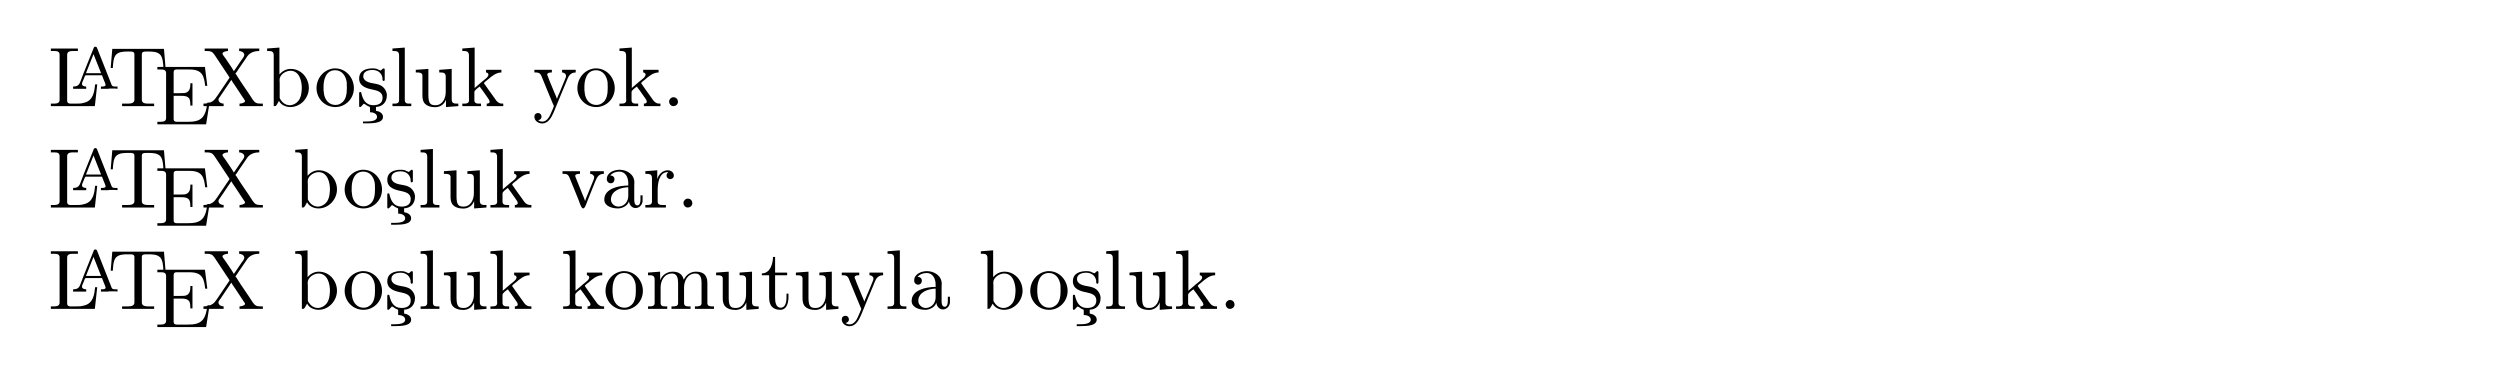
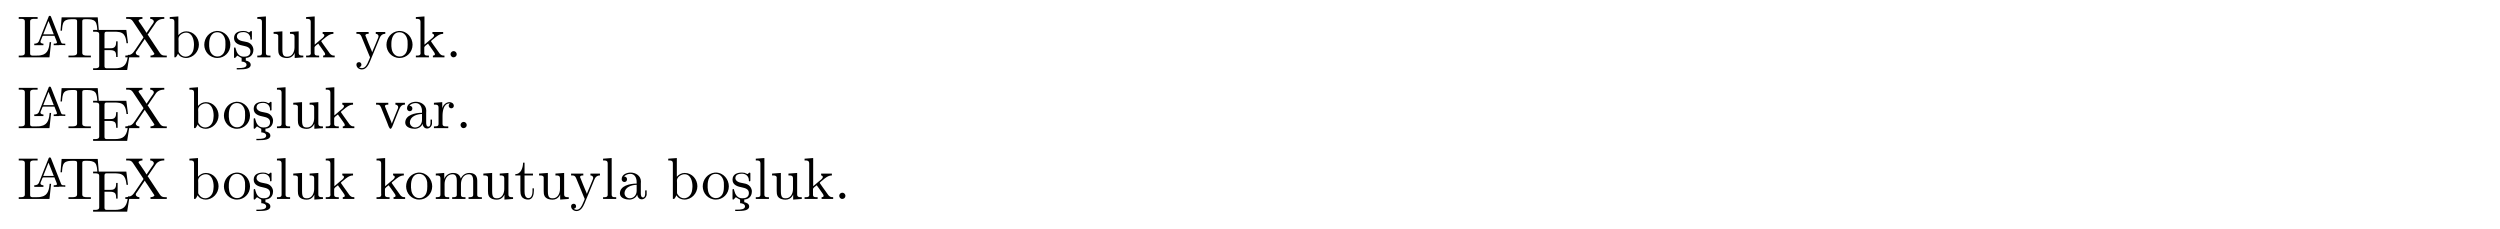
- <svg xmlns="http://www.w3.org/2000/svg" xmlns:xlink="http://www.w3.org/1999/xlink" width="294.803pt" height="44.255pt" viewBox="0 0 294.803 44.255" version="1.1">
+ <svg xmlns="http://www.w3.org/2000/svg" xmlns:xlink="http://www.w3.org/1999/xlink" width="422.108pt" height="38.585pt" viewBox="0 0 422.108 38.585" version="1.1">
  <defs>
    <g>
      <symbol overflow="visible" id="glyph0-0">
        <path style="stroke:none;" d="" />
      </symbol>
      <symbol overflow="visible" id="glyph0-1">
        <path style="stroke:none;" d="M 0.328 -6.812 L 0.328 -6.516 C 0.453 -6.516 0.594 -6.516 0.703 -6.516 C 1.062 -6.516 1.359 -6.469 1.359 -6.078 L 1.359 -0.75 C 1.359 -0.375 1.031 -0.312 0.688 -0.312 C 0.562 -0.312 0.438 -0.312 0.328 -0.312 L 0.328 -0.016 L 5.516 -0.016 L 5.797 -2.578 L 5.547 -2.578 C 5.469 -1.781 5.344 -0.625 4.203 -0.406 C 3.906 -0.312 3.625 -0.312 3.328 -0.312 L 2.594 -0.312 C 2.391 -0.344 2.25 -0.391 2.25 -0.656 L 2.25 -6.078 C 2.25 -6.469 2.609 -6.516 2.938 -6.516 C 3.047 -6.516 3.141 -6.516 3.234 -6.516 L 3.516 -6.516 L 3.516 -6.812 Z M 0.328 -6.812 " />
      </symbol>
      <symbol overflow="visible" id="glyph0-2">
        <path style="stroke:none;" d="M 0.547 -6.766 L 0.359 -4.516 L 0.609 -4.516 C 0.641 -5.031 0.672 -5.734 0.984 -6.078 C 1.328 -6.438 1.891 -6.453 2.359 -6.453 L 2.609 -6.453 C 2.875 -6.453 3.156 -6.453 3.156 -6.125 L 3.156 -0.766 C 3.156 -0.375 2.75 -0.312 2.391 -0.312 C 2.266 -0.312 2.141 -0.312 2.031 -0.312 L 1.703 -0.312 L 1.703 -0.016 L 5.484 -0.016 L 5.484 -0.312 L 4.812 -0.312 C 4.422 -0.312 4.031 -0.359 4.031 -0.766 L 4.031 -6.125 C 4.031 -6.406 4.203 -6.453 4.578 -6.453 L 4.828 -6.453 C 5.297 -6.453 5.859 -6.438 6.203 -6.078 C 6.516 -5.734 6.547 -5.031 6.578 -4.516 L 6.828 -4.516 L 6.641 -6.766 Z M 0.547 -6.766 " />
      </symbol>
      <symbol overflow="visible" id="glyph0-3">
        <path style="stroke:none;" d="M 0.328 -6.781 L 0.328 -6.484 C 0.453 -6.484 0.594 -6.484 0.703 -6.484 C 1.062 -6.484 1.359 -6.438 1.359 -6.047 L 1.359 -0.75 C 1.359 -0.375 1.031 -0.312 0.688 -0.312 C 0.562 -0.312 0.438 -0.312 0.328 -0.312 L 0.328 -0.016 L 6.078 -0.016 L 6.484 -2.578 L 6.234 -2.578 C 6.094 -1.672 5.969 -0.672 4.891 -0.406 C 4.578 -0.328 4.25 -0.312 3.938 -0.312 L 2.656 -0.312 C 2.469 -0.312 2.25 -0.344 2.25 -0.641 L 2.25 -3.375 L 3.156 -3.375 C 3.516 -3.375 3.891 -3.344 4.094 -3.047 C 4.203 -2.828 4.219 -2.562 4.219 -2.312 L 4.219 -2.219 L 4.469 -2.219 L 4.469 -4.859 L 4.219 -4.859 L 4.219 -4.75 C 4.219 -4.219 4.094 -3.781 3.516 -3.703 C 3.312 -3.688 3.125 -3.688 2.938 -3.688 L 2.25 -3.688 L 2.25 -6.125 C 2.25 -6.469 2.453 -6.484 2.656 -6.484 L 3.859 -6.484 C 4.453 -6.484 5.172 -6.484 5.562 -5.953 C 5.859 -5.547 5.906 -5.031 5.969 -4.547 L 6.219 -4.547 L 5.938 -6.781 Z M 0.328 -6.781 " />
      </symbol>
      <symbol overflow="visible" id="glyph0-4">
        <path style="stroke:none;" d="M 0.375 -6.812 L 0.375 -6.516 L 0.609 -6.516 C 1.047 -6.516 1.281 -6.453 1.516 -6.094 L 3.25 -3.484 C 3.266 -3.453 3.297 -3.422 3.297 -3.391 C 3.297 -3.312 3.188 -3.203 3.141 -3.125 C 2.719 -2.5 2.297 -1.891 1.875 -1.25 C 1.703 -1.016 1.562 -0.766 1.312 -0.594 C 1 -0.391 0.609 -0.312 0.234 -0.312 L 0.234 -0.016 L 2.609 -0.016 L 2.609 -0.312 C 2.344 -0.312 2 -0.453 2 -0.781 C 2 -0.922 2.109 -1.031 2.188 -1.141 C 2.641 -1.797 3.078 -2.453 3.516 -3.109 C 3.641 -2.875 3.797 -2.656 3.953 -2.438 C 4.203 -2.047 4.453 -1.672 4.719 -1.281 L 5.031 -0.812 C 5.062 -0.75 5.141 -0.672 5.141 -0.609 C 5.109 -0.406 4.703 -0.312 4.484 -0.312 L 4.484 -0.016 L 7.234 -0.016 L 7.234 -0.312 L 6.969 -0.312 C 6.516 -0.312 6.297 -0.406 6.047 -0.781 C 5.453 -1.719 4.781 -2.625 4.203 -3.562 C 4.141 -3.656 4.094 -3.766 4 -3.844 L 4 -3.859 C 4.062 -3.922 4.109 -4 4.172 -4.078 L 4.406 -4.438 C 4.656 -4.812 4.906 -5.156 5.156 -5.531 C 5.328 -5.797 5.484 -6.062 5.75 -6.234 C 6.062 -6.453 6.453 -6.516 6.812 -6.516 L 6.812 -6.812 L 4.438 -6.812 L 4.438 -6.516 C 4.688 -6.516 5.047 -6.359 5.047 -6.047 C 5.047 -5.875 4.812 -5.578 4.672 -5.391 C 4.484 -5.109 4.297 -4.828 4.109 -4.562 C 4 -4.422 3.922 -4.266 3.812 -4.141 C 3.531 -4.656 3.141 -5.156 2.812 -5.672 C 2.703 -5.828 2.469 -6.094 2.469 -6.219 C 2.5 -6.422 2.906 -6.516 3.125 -6.516 L 3.125 -6.812 Z M 0.375 -6.812 " />
      </symbol>
      <symbol overflow="visible" id="glyph0-5">
        <path style="stroke:none;" d="M 0.266 -6.812 L 0.266 -6.516 L 0.438 -6.516 C 0.75 -6.516 1.047 -6.484 1.047 -6.016 L 1.047 -0.016 L 1.281 -0.031 L 1.422 -0.203 L 1.656 -0.625 L 1.672 -0.625 C 1.906 -0.141 2.5 0.094 3 0.094 C 4.234 0.094 5.188 -0.984 5.188 -2.156 C 5.188 -3.312 4.312 -4.406 3.047 -4.406 C 2.516 -4.406 2.062 -4.156 1.719 -3.766 L 1.719 -6.922 Z M 4.344 -1.906 C 4.312 -1.438 4.25 -1.016 3.953 -0.641 C 3.703 -0.328 3.328 -0.125 2.938 -0.125 C 2.5 -0.125 2.109 -0.375 1.891 -0.734 C 1.797 -0.844 1.75 -0.922 1.75 -1.078 L 1.75 -2.734 C 1.75 -2.875 1.734 -3 1.734 -3.125 C 1.734 -3.734 2.469 -4.188 3.016 -4.188 C 4.094 -4.188 4.359 -2.938 4.359 -2.141 C 4.359 -2.062 4.359 -2 4.344 -1.906 Z M 4.344 -1.906 " />
      </symbol>
      <symbol overflow="visible" id="glyph0-6">
        <path style="stroke:none;" d="M 2.344 -4.469 C 1.094 -4.344 0.281 -3.281 0.281 -2.125 C 0.281 -1 1.172 0.094 2.5 0.094 C 3.688 0.094 4.688 -0.875 4.688 -2.141 C 4.688 -3.312 3.797 -4.469 2.469 -4.469 C 2.438 -4.469 2.375 -4.469 2.344 -4.469 Z M 1.109 -1.891 L 1.109 -2.328 C 1.109 -3.094 1.359 -4.25 2.484 -4.25 C 3.297 -4.25 3.75 -3.562 3.844 -2.812 C 3.859 -2.594 3.859 -2.375 3.859 -2.156 C 3.859 -1.516 3.781 -0.703 3.156 -0.344 C 2.953 -0.203 2.734 -0.156 2.5 -0.156 C 1.781 -0.156 1.266 -0.719 1.156 -1.5 C 1.141 -1.625 1.141 -1.766 1.109 -1.891 Z M 1.109 -1.891 " />
      </symbol>
      <symbol overflow="visible" id="glyph0-7">
        <path style="stroke:none;" d="M 1.609 0.703 C 1.969 0.703 2.438 0.859 2.438 1.25 C 2.438 1.75 1.672 1.797 1.109 1.797 L 0.781 1.797 L 0.781 2.016 L 1.25 2.016 C 2.078 2.016 3.141 1.953 3.141 1.25 C 3.141 0.812 2.703 0.594 2.312 0.531 L 2.312 0.078 C 3.047 0.062 3.594 -0.453 3.594 -1.281 L 3.594 -1.406 C 3.547 -1.781 3.359 -2.094 3.078 -2.328 C 2.453 -2.812 1.531 -2.578 1 -3.094 C 0.875 -3.234 0.812 -3.359 0.812 -3.531 C 0.812 -4.141 1.438 -4.281 1.906 -4.281 C 2.453 -4.281 2.953 -4 3.078 -3.359 C 3.078 -3.234 3.047 -2.984 3.203 -2.984 C 3.297 -2.984 3.344 -3.047 3.344 -3.125 L 3.344 -4.344 C 3.344 -4.391 3.297 -4.469 3.234 -4.469 C 3.078 -4.469 2.953 -4.219 2.859 -4.219 L 2.844 -4.219 C 2.719 -4.25 2.547 -4.359 2.375 -4.422 C 2.219 -4.453 2.078 -4.469 1.938 -4.469 C 1.203 -4.469 0.328 -4.25 0.328 -3.266 C 0.328 -2.328 1.25 -2.094 1.984 -1.953 C 2.469 -1.844 3.094 -1.688 3.094 -1.016 C 3.094 -0.266 2.484 -0.125 1.984 -0.125 C 1.125 -0.125 0.781 -0.781 0.609 -1.453 C 0.594 -1.562 0.594 -1.688 0.453 -1.688 C 0.344 -1.688 0.328 -1.609 0.328 -1.547 L 0.328 -0.047 C 0.328 0.016 0.344 0.094 0.422 0.094 C 0.484 0.094 0.531 0.062 0.562 0.031 L 0.781 -0.203 C 0.812 -0.234 0.844 -0.297 0.875 -0.297 L 0.891 -0.297 C 0.969 -0.297 1.266 -0.047 1.438 0.016 C 1.531 0.047 1.609 0.047 1.609 0.172 Z M 1.609 0.703 " />
      </symbol>
      <symbol overflow="visible" id="glyph0-8">
        <path style="stroke:none;" d="M 0.328 -6.812 L 0.328 -6.516 L 0.484 -6.516 C 0.844 -6.516 1.109 -6.469 1.109 -5.984 L 1.109 -0.953 C 1.109 -0.891 1.109 -0.812 1.109 -0.734 C 1.109 -0.359 0.844 -0.312 0.562 -0.312 L 0.328 -0.312 L 0.328 -0.016 L 2.547 -0.016 L 2.547 -0.312 L 2.297 -0.312 C 2.016 -0.312 1.781 -0.359 1.781 -0.75 L 1.781 -6.922 Z M 0.328 -6.812 " />
      </symbol>
      <symbol overflow="visible" id="glyph0-9">
        <path style="stroke:none;" d="M 0.312 -4.297 L 0.312 -3.984 L 0.453 -3.984 C 0.734 -3.984 1.031 -3.969 1.094 -3.672 C 1.094 -3.562 1.094 -3.453 1.094 -3.344 L 1.094 -1.359 C 1.094 -1.031 1.109 -0.734 1.281 -0.438 C 1.562 -0.016 2.125 0.109 2.594 0.109 C 3.047 0.109 3.453 -0.094 3.703 -0.453 C 3.766 -0.562 3.844 -0.656 3.875 -0.781 L 3.875 0.094 L 5.328 -0.016 L 5.328 -0.312 L 5.172 -0.312 C 4.844 -0.312 4.547 -0.344 4.547 -0.797 L 4.547 -4.406 L 3.078 -4.297 L 3.078 -3.984 L 3.219 -3.984 C 3.547 -3.984 3.844 -3.953 3.844 -3.484 L 3.844 -1.688 C 3.844 -0.953 3.469 -0.125 2.641 -0.125 C 2.078 -0.125 1.797 -0.266 1.797 -1.328 L 1.797 -4.406 Z M 0.312 -4.297 " />
      </symbol>
      <symbol overflow="visible" id="glyph0-10">
        <path style="stroke:none;" d="M 0.266 -6.812 L 0.266 -6.516 L 0.438 -6.516 C 0.75 -6.516 1.047 -6.469 1.047 -5.984 L 1.047 -0.953 C 1.047 -0.891 1.062 -0.812 1.062 -0.734 C 1.062 -0.359 0.781 -0.312 0.516 -0.312 L 0.266 -0.312 L 0.266 -0.016 L 2.469 -0.016 L 2.469 -0.312 L 2.234 -0.312 C 1.938 -0.312 1.688 -0.359 1.688 -0.734 L 1.688 -1.672 C 1.688 -1.875 2.078 -2.156 2.328 -2.328 C 2.406 -2.156 2.547 -2.016 2.656 -1.859 C 2.891 -1.531 3.125 -1.203 3.344 -0.875 C 3.406 -0.781 3.484 -0.656 3.484 -0.531 C 3.484 -0.359 3.297 -0.312 3.141 -0.312 L 3.141 -0.016 L 5.094 -0.016 L 5.094 -0.312 C 4.922 -0.312 4.734 -0.312 4.578 -0.406 C 4.344 -0.531 4.188 -0.766 4.047 -0.984 C 3.797 -1.328 3.547 -1.688 3.297 -2.031 L 2.938 -2.547 C 2.891 -2.594 2.828 -2.688 2.828 -2.719 L 2.828 -2.734 C 2.828 -2.812 3.125 -3.031 3.266 -3.141 C 3.719 -3.531 4.234 -3.984 4.875 -3.984 L 4.875 -4.297 L 3.062 -4.297 L 3.062 -3.984 C 3.203 -3.984 3.344 -3.875 3.344 -3.734 C 3.344 -3.438 2.875 -3.141 2.609 -2.922 C 2.297 -2.656 2.016 -2.406 1.719 -2.156 L 1.719 -6.922 Z M 0.266 -6.812 " />
      </symbol>
      <symbol overflow="visible" id="glyph0-11">
        <path style="stroke:none;" d="M 0.188 -4.297 L 0.188 -3.984 L 0.344 -3.984 C 0.625 -3.984 0.844 -3.953 1.016 -3.578 C 1.469 -2.484 1.906 -1.375 2.375 -0.281 C 2.406 -0.203 2.484 -0.094 2.484 0 C 2.484 0.016 2.469 0.031 2.469 0.047 C 2.406 0.25 2.297 0.453 2.219 0.641 C 2.016 1.141 1.719 1.812 1.109 1.812 C 0.953 1.812 0.75 1.75 0.641 1.641 C 0.828 1.609 1.031 1.5 1.031 1.219 C 1.031 1 0.875 0.812 0.656 0.797 C 0.344 0.797 0.188 0.984 0.188 1.219 C 0.188 1.719 0.656 2.031 1.109 2.031 C 1.828 2.031 2.219 1.297 2.469 0.703 L 2.766 -0.016 C 3.109 -0.875 3.469 -1.719 3.828 -2.578 L 4.062 -3.156 C 4.234 -3.625 4.5 -3.984 5.062 -3.984 L 5.062 -4.297 L 3.453 -4.297 L 3.453 -3.984 C 3.688 -3.984 3.922 -3.828 3.922 -3.578 C 3.922 -3.453 3.859 -3.312 3.812 -3.203 C 3.516 -2.516 3.266 -1.828 2.953 -1.156 C 2.938 -1.062 2.875 -0.984 2.859 -0.891 L 2.844 -0.891 C 2.781 -1.109 2.672 -1.328 2.578 -1.547 C 2.328 -2.188 2.016 -2.844 1.781 -3.516 C 1.75 -3.578 1.703 -3.656 1.703 -3.734 L 1.703 -3.766 C 1.766 -3.984 2.047 -3.984 2.25 -3.984 L 2.25 -4.297 Z M 0.188 -4.297 " />
      </symbol>
      <symbol overflow="visible" id="glyph0-12">
        <path style="stroke:none;" d="M 1.312 -1.062 C 1.062 -1.031 0.859 -0.797 0.859 -0.547 C 0.859 -0.297 1.062 -0.016 1.359 -0.016 C 1.641 -0.016 1.906 -0.219 1.906 -0.531 C 1.906 -0.781 1.719 -1.062 1.391 -1.062 C 1.359 -1.062 1.328 -1.062 1.312 -1.062 Z M 1.312 -1.062 " />
      </symbol>
      <symbol overflow="visible" id="glyph0-13">
        <path style="stroke:none;" d="M 0.188 -4.297 L 0.188 -3.984 L 0.375 -3.984 C 0.875 -3.984 0.922 -3.781 1.219 -3.031 L 2.031 -1.031 C 2.188 -0.641 2.391 0.094 2.625 0.094 C 2.859 0.094 3.047 -0.625 3.203 -0.984 L 4.031 -3.047 C 4.281 -3.672 4.5 -3.984 5.062 -3.984 L 5.062 -4.297 L 3.453 -4.297 L 3.453 -3.984 C 3.672 -3.984 3.922 -3.812 3.922 -3.578 C 3.922 -3.453 3.875 -3.312 3.812 -3.188 C 3.531 -2.469 3.25 -1.781 2.953 -1.078 C 2.938 -0.984 2.875 -0.891 2.859 -0.797 L 2.844 -0.797 C 2.781 -1.031 2.672 -1.25 2.578 -1.484 L 1.766 -3.5 C 1.734 -3.578 1.688 -3.656 1.688 -3.734 L 1.688 -3.781 C 1.75 -3.984 2.047 -3.984 2.25 -3.984 L 2.25 -4.297 Z M 0.188 -4.297 " />
      </symbol>
      <symbol overflow="visible" id="glyph0-14">
        <path style="stroke:none;" d="M 1.109 -3.797 C 1.359 -4.109 1.797 -4.25 2.172 -4.25 C 2.906 -4.25 3.234 -3.578 3.234 -2.875 L 3.234 -2.609 C 2.094 -2.609 0.406 -2.25 0.406 -0.953 L 0.406 -0.875 C 0.484 -0.094 1.453 0.094 2.031 0.094 C 2.531 0.094 3.188 -0.234 3.312 -0.75 C 3.375 -0.312 3.656 0.047 4.094 0.047 C 4.5 0.047 4.859 -0.281 4.922 -0.734 L 4.922 -1.453 L 4.672 -1.453 L 4.672 -0.953 C 4.672 -0.672 4.609 -0.266 4.312 -0.266 C 3.984 -0.266 3.938 -0.656 3.938 -0.922 L 3.938 -2.594 C 3.938 -2.719 3.953 -2.844 3.953 -2.969 C 3.953 -3.938 3.047 -4.469 2.219 -4.469 C 1.578 -4.469 0.703 -4.156 0.703 -3.359 C 0.703 -3.078 0.906 -2.875 1.172 -2.875 C 1.453 -2.875 1.609 -3.094 1.609 -3.344 C 1.609 -3.625 1.391 -3.797 1.109 -3.797 Z M 3.234 -2.406 L 3.234 -1.391 C 3.234 -0.703 2.766 -0.156 2.109 -0.125 L 2.078 -0.125 C 1.609 -0.125 1.188 -0.484 1.188 -0.969 L 1.188 -1.016 C 1.25 -2.031 2.375 -2.375 3.234 -2.406 Z M 3.234 -2.406 " />
      </symbol>
      <symbol overflow="visible" id="glyph0-15">
        <path style="stroke:none;" d="M 0.266 -4.297 L 0.266 -3.984 L 0.422 -3.984 C 0.75 -3.984 1.047 -3.953 1.047 -3.484 L 1.047 -0.734 C 1.047 -0.328 0.766 -0.312 0.328 -0.312 L 0.266 -0.312 L 0.266 -0.016 L 2.688 -0.016 L 2.688 -0.312 C 2.562 -0.312 2.422 -0.312 2.297 -0.312 C 1.984 -0.312 1.719 -0.359 1.719 -0.734 L 1.719 -2.047 C 1.719 -2.906 1.906 -4.188 2.891 -4.188 C 2.938 -4.188 2.953 -4.188 3 -4.172 C 2.844 -4.109 2.766 -3.953 2.766 -3.781 C 2.766 -3.562 2.922 -3.406 3.156 -3.359 C 3.438 -3.359 3.625 -3.531 3.625 -3.781 C 3.625 -4.188 3.25 -4.406 2.891 -4.406 C 2.297 -4.406 1.781 -3.875 1.672 -3.344 L 1.672 -4.406 Z M 0.266 -4.297 " />
      </symbol>
      <symbol overflow="visible" id="glyph0-16">
        <path style="stroke:none;" d="M 0.312 -4.297 L 0.312 -3.984 L 0.469 -3.984 C 0.797 -3.984 1.094 -3.953 1.094 -3.484 L 1.094 -0.734 C 1.094 -0.328 0.812 -0.312 0.375 -0.312 L 0.312 -0.312 L 0.312 -0.016 L 2.578 -0.016 L 2.578 -0.312 L 2.312 -0.312 C 2.031 -0.312 1.797 -0.359 1.797 -0.734 L 1.797 -2.547 C 1.797 -3.281 2.188 -4.188 3.156 -4.188 C 3.781 -4.188 3.859 -3.531 3.859 -3.078 L 3.859 -0.703 C 3.859 -0.344 3.562 -0.312 3.234 -0.312 L 3.078 -0.312 L 3.078 -0.016 L 5.328 -0.016 L 5.328 -0.312 L 5.078 -0.312 C 4.797 -0.312 4.562 -0.359 4.562 -0.734 L 4.562 -2.547 C 4.562 -3.281 4.953 -4.188 5.906 -4.188 C 6.547 -4.188 6.625 -3.531 6.625 -3.078 L 6.625 -0.703 C 6.625 -0.344 6.312 -0.312 5.984 -0.312 L 5.844 -0.312 L 5.844 -0.016 L 8.094 -0.016 L 8.094 -0.312 L 7.891 -0.312 C 7.594 -0.312 7.312 -0.344 7.312 -0.703 L 7.312 -2.953 C 7.312 -3.312 7.297 -3.656 7.062 -3.984 C 6.797 -4.312 6.375 -4.406 5.969 -4.406 C 5.328 -4.406 4.797 -4.031 4.531 -3.453 C 4.344 -4.156 3.891 -4.406 3.203 -4.406 C 2.562 -4.406 1.953 -4 1.75 -3.391 L 1.734 -4.406 Z M 0.312 -4.297 " />
      </symbol>
      <symbol overflow="visible" id="glyph0-17">
        <path style="stroke:none;" d="M 1.484 -6.141 C 1.484 -5.453 1.203 -4.203 0.172 -4.203 L 0.172 -3.984 L 1.031 -3.984 L 1.031 -1.422 C 1.031 -1.094 1.062 -0.75 1.219 -0.469 C 1.438 -0.062 1.906 0.094 2.344 0.094 C 3.156 0.094 3.312 -0.812 3.312 -1.453 L 3.312 -1.812 L 3.078 -1.812 C 3.078 -1.672 3.078 -1.516 3.078 -1.359 C 3.078 -0.922 2.984 -0.156 2.391 -0.156 C 1.828 -0.156 1.734 -0.844 1.734 -1.281 L 1.734 -3.984 L 3.156 -3.984 L 3.156 -4.297 L 1.734 -4.297 L 1.734 -6.141 Z M 1.484 -6.141 " />
      </symbol>
      <symbol overflow="visible" id="glyph1-0">
        <path style="stroke:none;" d="" />
      </symbol>
      <symbol overflow="visible" id="glyph1-1">
        <path style="stroke:none;" d="M 0.312 -0.266 L 0.312 0 L 1.859 0 L 1.859 -0.266 C 1.672 -0.266 1.359 -0.328 1.359 -0.578 C 1.359 -0.766 1.5 -0.969 1.562 -1.156 C 1.656 -1.359 1.688 -1.594 1.828 -1.594 L 3.719 -1.594 C 3.75 -1.5 3.797 -1.406 3.828 -1.312 C 3.891 -1.125 3.984 -0.922 4.062 -0.734 L 4.125 -0.547 C 4.141 -0.516 4.141 -0.484 4.141 -0.453 C 4.141 -0.266 3.828 -0.266 3.625 -0.266 L 3.594 -0.266 L 3.594 0 L 4.438 0 L 4.578 -0.031 L 5.297 -0.031 L 5.547 0 L 5.547 -0.266 L 5.344 -0.266 C 5.188 -0.266 5.031 -0.266 4.938 -0.344 C 4.844 -0.438 4.812 -0.562 4.766 -0.688 C 4.234 -2.016 3.719 -3.359 3.188 -4.688 C 3.141 -4.812 3.109 -4.969 2.938 -4.969 C 2.75 -4.969 2.734 -4.812 2.688 -4.688 C 2.188 -3.422 1.641 -2.141 1.172 -0.859 C 1 -0.359 0.703 -0.266 0.312 -0.266 Z M 1.828 -1.844 L 2.719 -4.094 L 3.609 -1.844 Z M 1.828 -1.844 " />
      </symbol>
    </g>
  </defs>
  <g id="surface6">
    <g style="fill:rgb(0%,0%,0%);fill-opacity:1;">
-       <use xlink:href="#glyph0-1" x="5.669" y="12.531" />
+       <use xlink:href="#glyph0-1" x="2.835" y="9.696" />
    </g>
    <g style="fill:rgb(0%,0%,0%);fill-opacity:1;">
-       <use xlink:href="#glyph1-1" x="8.309" y="10.473" />
+       <use xlink:href="#glyph1-1" x="5.474" y="7.637" />
    </g>
    <g style="fill:rgb(0%,0%,0%);fill-opacity:1;">
-       <use xlink:href="#glyph0-2" x="12.694" y="12.531" />
+       <use xlink:href="#glyph0-2" x="9.859" y="9.696" />
    </g>
    <g style="fill:rgb(0%,0%,0%);fill-opacity:1;">
-       <use xlink:href="#glyph0-3" x="18.227" y="14.675" />
+       <use xlink:href="#glyph0-3" x="15.392" y="11.84" />
    </g>
    <g style="fill:rgb(0%,0%,0%);fill-opacity:1;">
-       <use xlink:href="#glyph0-4" x="23.761" y="12.531" />
-       <use xlink:href="#glyph0-5" x="31.231" y="12.531" />
+       <use xlink:href="#glyph0-4" x="20.926" y="9.696" />
+       <use xlink:href="#glyph0-5" x="28.396" y="9.696" />
    </g>
    <g style="fill:rgb(0%,0%,0%);fill-opacity:1;">
-       <use xlink:href="#glyph0-6" x="37.043" y="12.531" />
-       <use xlink:href="#glyph0-7" x="42.023" y="12.531" />
-       <use xlink:href="#glyph0-8" x="45.952" y="12.531" />
-       <use xlink:href="#glyph0-9" x="48.718" y="12.531" />
-       <use xlink:href="#glyph0-10" x="54.252" y="12.531" />
+       <use xlink:href="#glyph0-6" x="34.208" y="9.696" />
+       <use xlink:href="#glyph0-7" x="39.188" y="9.696" />
+       <use xlink:href="#glyph0-8" x="43.117" y="9.696" />
+       <use xlink:href="#glyph0-9" x="45.883" y="9.696" />
+       <use xlink:href="#glyph0-10" x="51.417" y="9.696" />
    </g>
    <g style="fill:rgb(0%,0%,0%);fill-opacity:1;">
-       <use xlink:href="#glyph0-11" x="62.826" y="12.531" />
+       <use xlink:href="#glyph0-11" x="59.991" y="9.696" />
    </g>
    <g style="fill:rgb(0%,0%,0%);fill-opacity:1;">
-       <use xlink:href="#glyph0-6" x="67.805" y="12.531" />
-       <use xlink:href="#glyph0-10" x="72.785" y="12.531" />
-       <use xlink:href="#glyph0-12" x="78.042" y="12.531" />
+       <use xlink:href="#glyph0-6" x="64.97" y="9.696" />
+       <use xlink:href="#glyph0-10" x="69.95" y="9.696" />
+       <use xlink:href="#glyph0-12" x="75.207" y="9.696" />
    </g>
    <g style="fill:rgb(0%,0%,0%);fill-opacity:1;">
-       <use xlink:href="#glyph0-1" x="5.669" y="24.486" />
+       <use xlink:href="#glyph0-1" x="2.835" y="21.651" />
    </g>
    <g style="fill:rgb(0%,0%,0%);fill-opacity:1;">
-       <use xlink:href="#glyph1-1" x="8.309" y="22.428" />
+       <use xlink:href="#glyph1-1" x="5.474" y="19.593" />
    </g>
    <g style="fill:rgb(0%,0%,0%);fill-opacity:1;">
-       <use xlink:href="#glyph0-2" x="12.694" y="24.486" />
+       <use xlink:href="#glyph0-2" x="9.859" y="21.651" />
    </g>
    <g style="fill:rgb(0%,0%,0%);fill-opacity:1;">
-       <use xlink:href="#glyph0-3" x="18.227" y="26.631" />
+       <use xlink:href="#glyph0-3" x="15.392" y="23.795" />
    </g>
    <g style="fill:rgb(0%,0%,0%);fill-opacity:1;">
-       <use xlink:href="#glyph0-4" x="23.761" y="24.486" />
+       <use xlink:href="#glyph0-4" x="20.926" y="21.651" />
    </g>
    <g style="fill:rgb(0%,0%,0%);fill-opacity:1;">
-       <use xlink:href="#glyph0-5" x="34.549" y="24.486" />
+       <use xlink:href="#glyph0-5" x="31.714" y="21.651" />
    </g>
    <g style="fill:rgb(0%,0%,0%);fill-opacity:1;">
-       <use xlink:href="#glyph0-6" x="40.361" y="24.486" />
-       <use xlink:href="#glyph0-7" x="45.341" y="24.486" />
-       <use xlink:href="#glyph0-8" x="49.269" y="24.486" />
-       <use xlink:href="#glyph0-9" x="52.036" y="24.486" />
-       <use xlink:href="#glyph0-10" x="57.569" y="24.486" />
+       <use xlink:href="#glyph0-6" x="37.526" y="21.651" />
+       <use xlink:href="#glyph0-7" x="42.506" y="21.651" />
+       <use xlink:href="#glyph0-8" x="46.434" y="21.651" />
+       <use xlink:href="#glyph0-9" x="49.201" y="21.651" />
+       <use xlink:href="#glyph0-10" x="54.734" y="21.651" />
    </g>
    <g style="fill:rgb(0%,0%,0%);fill-opacity:1;">
-       <use xlink:href="#glyph0-13" x="66.144" y="24.486" />
+       <use xlink:href="#glyph0-13" x="63.309" y="21.651" />
    </g>
    <g style="fill:rgb(0%,0%,0%);fill-opacity:1;">
-       <use xlink:href="#glyph0-14" x="70.853" y="24.486" />
-       <use xlink:href="#glyph0-15" x="75.834" y="24.486" />
-       <use xlink:href="#glyph0-12" x="79.735" y="24.486" />
+       <use xlink:href="#glyph0-14" x="68.018" y="21.651" />
+       <use xlink:href="#glyph0-15" x="72.999" y="21.651" />
+       <use xlink:href="#glyph0-12" x="76.9" y="21.651" />
    </g>
    <g style="fill:rgb(0%,0%,0%);fill-opacity:1;">
-       <use xlink:href="#glyph0-1" x="5.669" y="36.441" />
+       <use xlink:href="#glyph0-1" x="2.835" y="33.606" />
    </g>
    <g style="fill:rgb(0%,0%,0%);fill-opacity:1;">
-       <use xlink:href="#glyph1-1" x="8.309" y="34.383" />
+       <use xlink:href="#glyph1-1" x="5.474" y="31.548" />
    </g>
    <g style="fill:rgb(0%,0%,0%);fill-opacity:1;">
-       <use xlink:href="#glyph0-2" x="12.694" y="36.441" />
+       <use xlink:href="#glyph0-2" x="9.859" y="33.606" />
    </g>
    <g style="fill:rgb(0%,0%,0%);fill-opacity:1;">
-       <use xlink:href="#glyph0-3" x="18.227" y="38.586" />
+       <use xlink:href="#glyph0-3" x="15.392" y="35.75" />
    </g>
    <g style="fill:rgb(0%,0%,0%);fill-opacity:1;">
-       <use xlink:href="#glyph0-4" x="23.761" y="36.441" />
+       <use xlink:href="#glyph0-4" x="20.926" y="33.606" />
    </g>
    <g style="fill:rgb(0%,0%,0%);fill-opacity:1;">
-       <use xlink:href="#glyph0-5" x="34.549" y="36.441" />
+       <use xlink:href="#glyph0-5" x="31.714" y="33.606" />
    </g>
    <g style="fill:rgb(0%,0%,0%);fill-opacity:1;">
-       <use xlink:href="#glyph0-6" x="40.361" y="36.441" />
-       <use xlink:href="#glyph0-7" x="45.341" y="36.441" />
-       <use xlink:href="#glyph0-8" x="49.269" y="36.441" />
-       <use xlink:href="#glyph0-9" x="52.036" y="36.441" />
-       <use xlink:href="#glyph0-10" x="57.569" y="36.441" />
+       <use xlink:href="#glyph0-6" x="37.526" y="33.606" />
+       <use xlink:href="#glyph0-7" x="42.506" y="33.606" />
+       <use xlink:href="#glyph0-8" x="46.434" y="33.606" />
+       <use xlink:href="#glyph0-9" x="49.201" y="33.606" />
+       <use xlink:href="#glyph0-10" x="54.734" y="33.606" />
    </g>
    <g style="fill:rgb(0%,0%,0%);fill-opacity:1;">
-       <use xlink:href="#glyph0-10" x="66.144" y="36.441" />
+       <use xlink:href="#glyph0-10" x="63.309" y="33.606" />
    </g>
    <g style="fill:rgb(0%,0%,0%);fill-opacity:1;">
-       <use xlink:href="#glyph0-6" x="71.122" y="36.441" />
-       <use xlink:href="#glyph0-16" x="76.103" y="36.441" />
+       <use xlink:href="#glyph0-6" x="68.287" y="33.606" />
+       <use xlink:href="#glyph0-16" x="73.268" y="33.606" />
    </g>
    <g style="fill:rgb(0%,0%,0%);fill-opacity:1;">
-       <use xlink:href="#glyph0-9" x="84.133" y="36.441" />
-       <use xlink:href="#glyph0-17" x="89.667" y="36.441" />
-       <use xlink:href="#glyph0-9" x="93.54" y="36.441" />
-       <use xlink:href="#glyph0-11" x="99.073" y="36.441" />
-       <use xlink:href="#glyph0-8" x="104.331" y="36.441" />
-       <use xlink:href="#glyph0-14" x="107.097" y="36.441" />
+       <use xlink:href="#glyph0-9" x="81.298" y="33.606" />
+       <use xlink:href="#glyph0-17" x="86.832" y="33.606" />
+       <use xlink:href="#glyph0-9" x="90.705" y="33.606" />
+       <use xlink:href="#glyph0-11" x="96.238" y="33.606" />
+       <use xlink:href="#glyph0-8" x="101.496" y="33.606" />
+       <use xlink:href="#glyph0-14" x="104.262" y="33.606" />
    </g>
    <g style="fill:rgb(0%,0%,0%);fill-opacity:1;">
-       <use xlink:href="#glyph0-5" x="115.395" y="36.441" />
+       <use xlink:href="#glyph0-5" x="112.56" y="33.606" />
    </g>
    <g style="fill:rgb(0%,0%,0%);fill-opacity:1;">
-       <use xlink:href="#glyph0-6" x="121.207" y="36.441" />
-       <use xlink:href="#glyph0-7" x="126.187" y="36.441" />
-       <use xlink:href="#glyph0-8" x="130.116" y="36.441" />
-       <use xlink:href="#glyph0-9" x="132.882" y="36.441" />
-       <use xlink:href="#glyph0-10" x="138.416" y="36.441" />
-       <use xlink:href="#glyph0-12" x="143.673" y="36.441" />
+       <use xlink:href="#glyph0-6" x="118.372" y="33.606" />
+       <use xlink:href="#glyph0-7" x="123.352" y="33.606" />
+       <use xlink:href="#glyph0-8" x="127.281" y="33.606" />
+       <use xlink:href="#glyph0-9" x="130.047" y="33.606" />
+       <use xlink:href="#glyph0-10" x="135.581" y="33.606" />
+       <use xlink:href="#glyph0-12" x="140.838" y="33.606" />
    </g>
  </g>
</svg>
